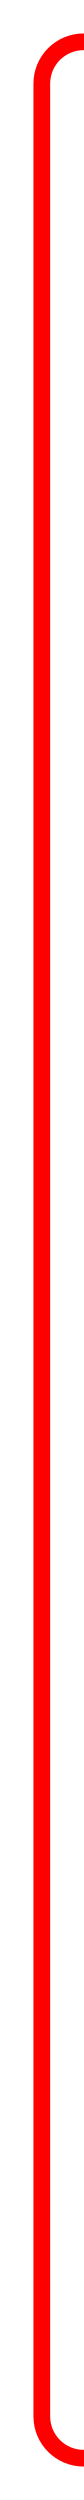
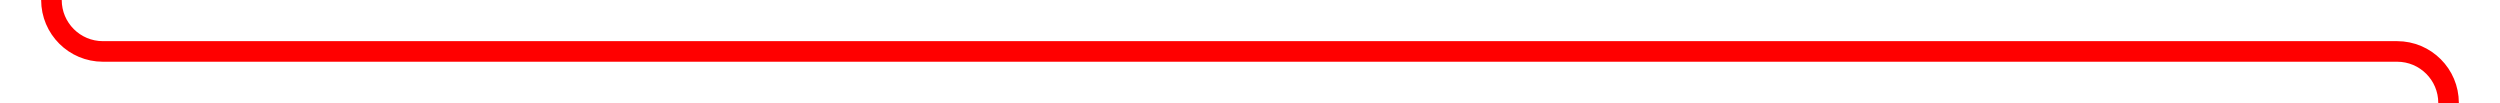
- <svg xmlns="http://www.w3.org/2000/svg" version="1.1" width="10px" height="299px" preserveAspectRatio="xMidYMin meet" viewBox="446 915  8 299">
-   <path d="M 624 904  L 624 915  A 5 5 0 0 1 619 920 L 455 920  A 5 5 0 0 0 450 925 L 450 1204  A 5 5 0 0 0 455 1209 L 618 1209  " stroke-width="2" stroke="#ff0000" fill="none" />
-   <path d="M 617 1216.6  L 624 1209  L 617 1201.4  L 617 1216.6  Z " fill-rule="nonzero" fill="#ff0000" stroke="none" />
+ <svg xmlns="http://www.w3.org/2000/svg" version="1.1" width="243px" height="10px" preserveAspectRatio="xMinYMid meet" viewBox="386 1135  243 8">
+   <path d="M 501 884  L 396 884  A 5 5 0 0 0 391 889 L 391 1134  A 5 5 0 0 0 396 1139 L 619 1139  A 5 5 0 0 1 624 1144 L 624 1205  " stroke-width="2" stroke="#ff0000" fill="none" />
+   <path d="M 616.4 1204  L 624 1211  L 631.6 1204  L 616.4 1204  Z " fill-rule="nonzero" fill="#ff0000" stroke="none" />
</svg>
